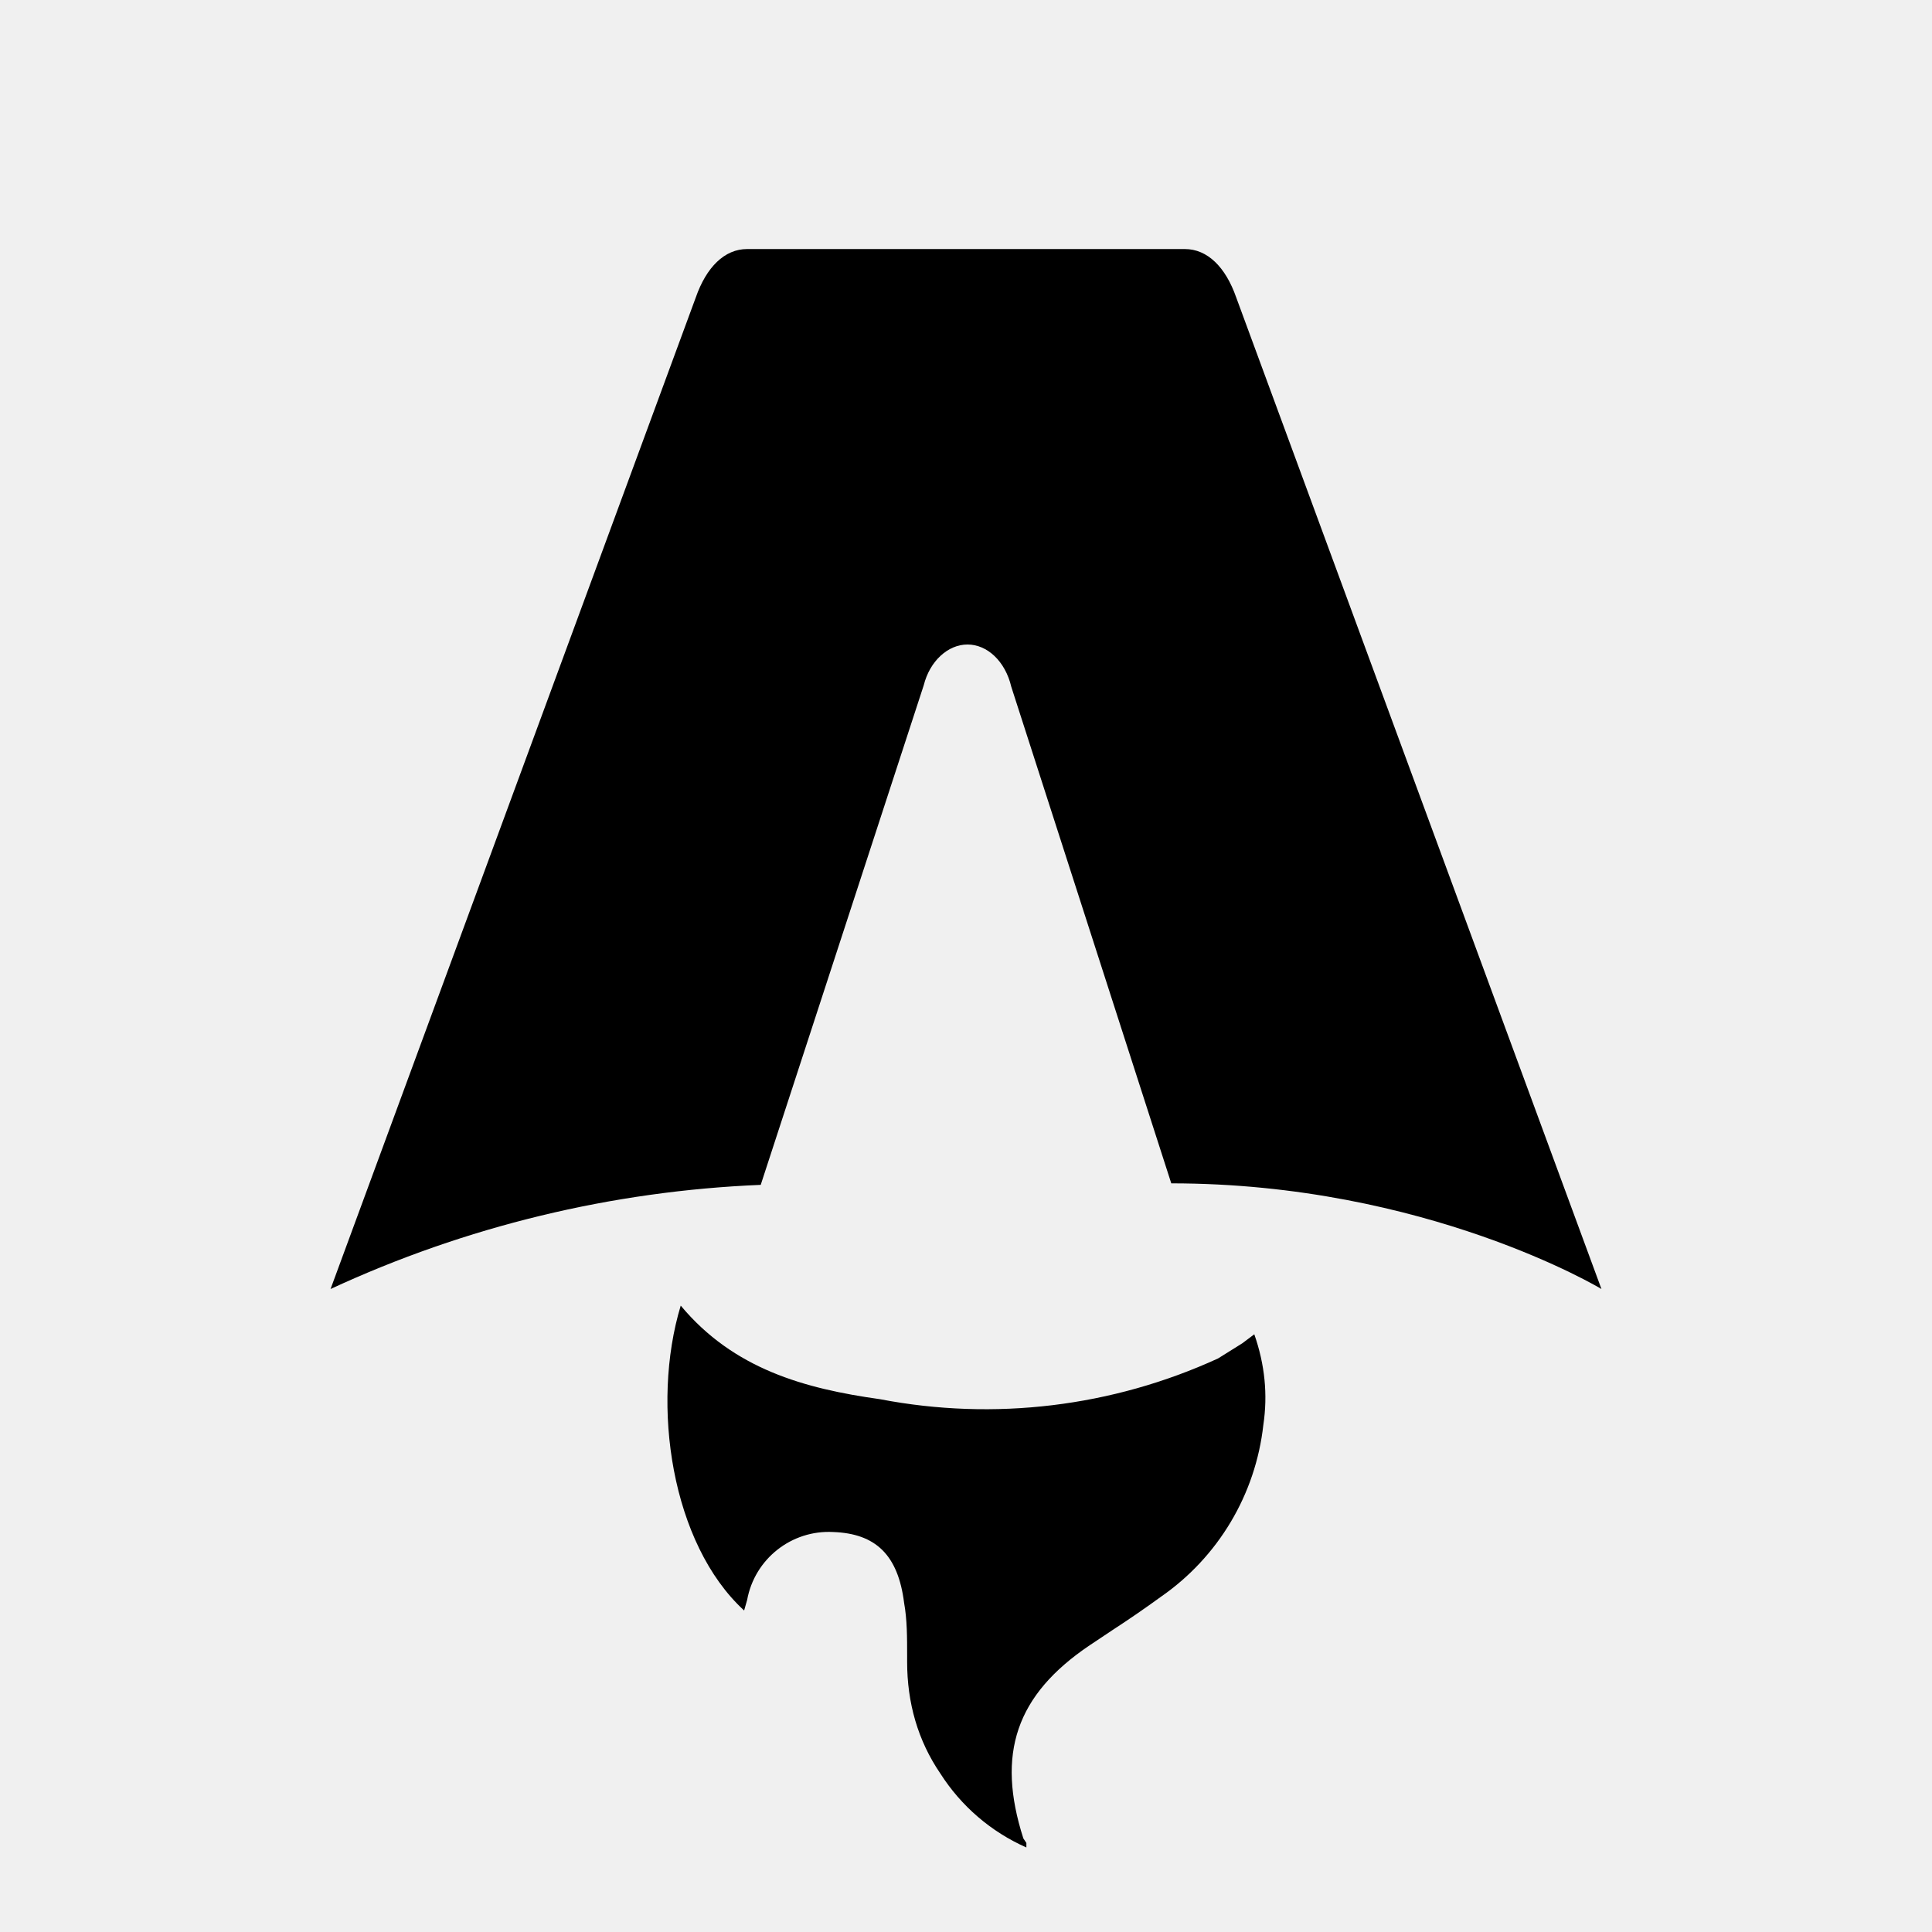
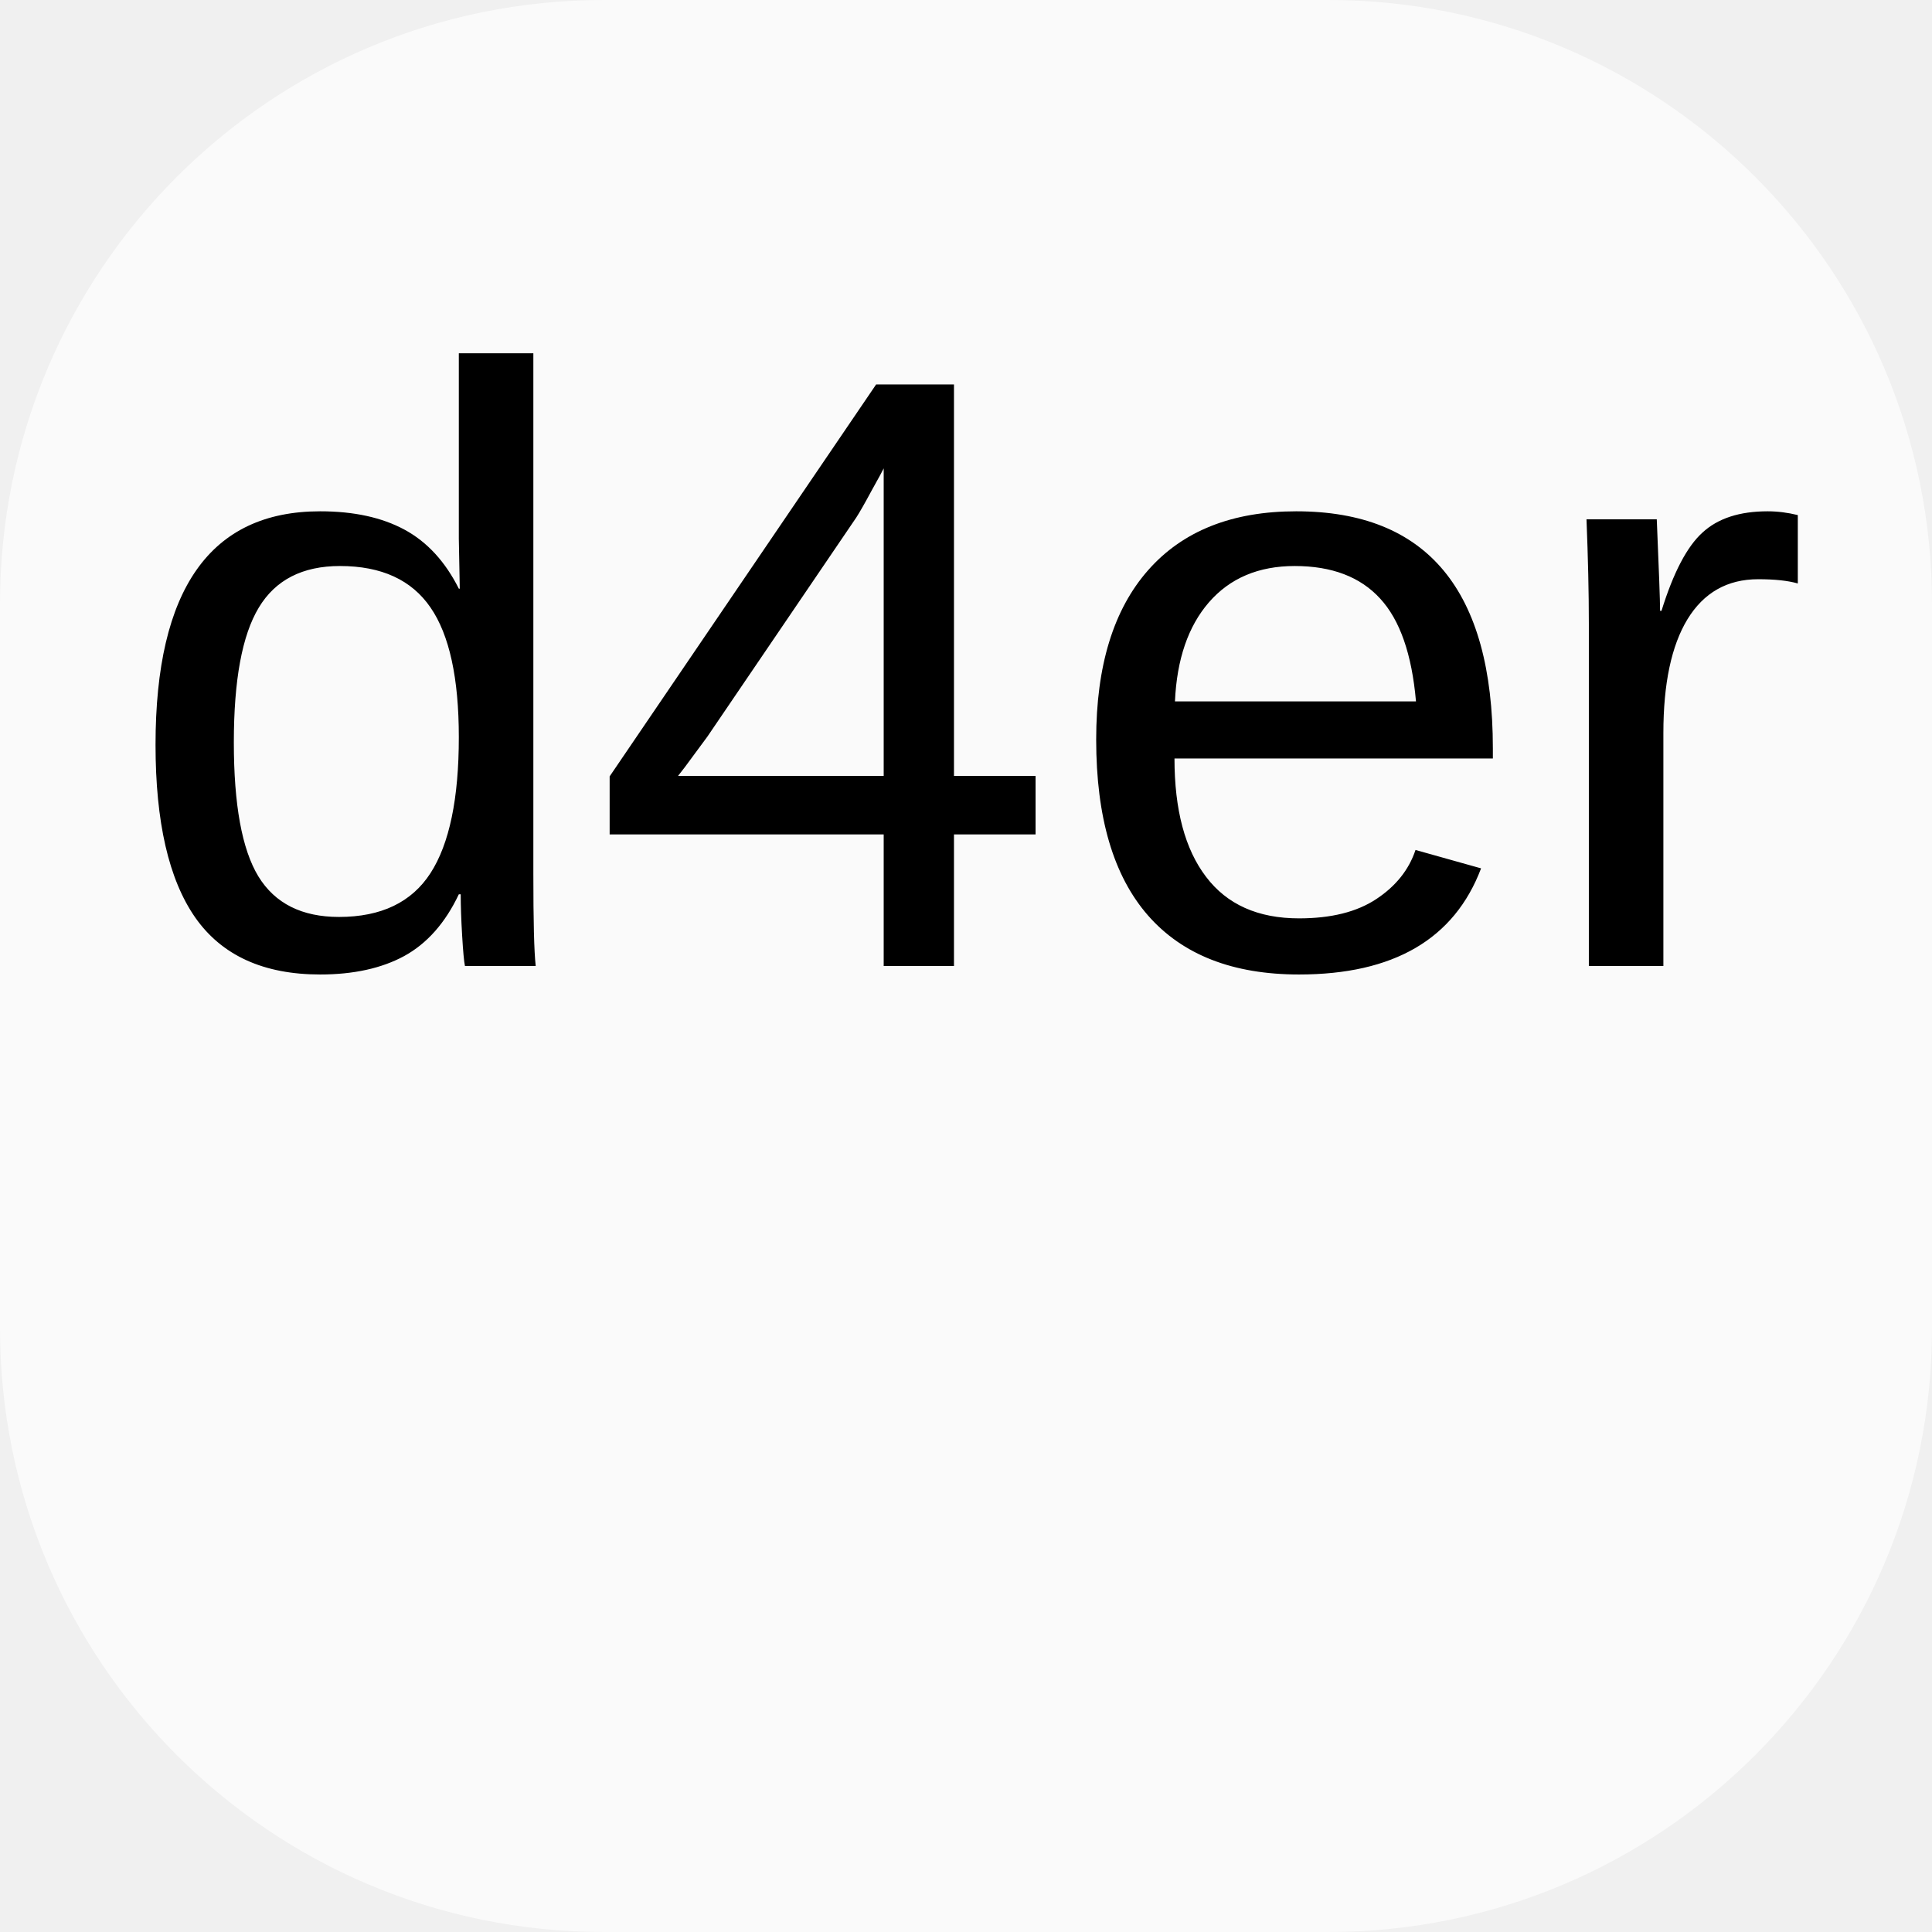
- <svg xmlns="http://www.w3.org/2000/svg" fill="none" viewBox="0 0 128 128">
-   <path d="M50.4 78.5a75.1 75.1 0 0 0-28.5 6.9l24.2-65.7c.7-2 1.9-3.2 3.4-3.2h29c1.5 0 2.7 1.2 3.4 3.2l24.2 65.7s-11.6-7-28.5-7L67 45.5c-.4-1.7-1.6-2.8-2.9-2.8-1.3 0-2.5 1.1-2.9 2.7L50.4 78.5Zm-1.1 28.2Zm-4.2-20.2c-2 6.6-.6 15.8 4.2 20.2a17.5 17.5 0 0 1 .2-.7 5.5 5.5 0 0 1 5.7-4.5c2.8.1 4.3 1.5 4.7 4.7.2 1.1.2 2.3.2 3.5v.4c0 2.7.7 5.2 2.2 7.4a13 13 0 0 0 5.7 4.9v-.3l-.2-.3c-1.8-5.6-.5-9.5 4.4-12.8l1.5-1a73 73 0 0 0 3.2-2.2 16 16 0 0 0 6.8-11.4c.3-2 .1-4-.6-6l-.8.6-1.6 1a37 37 0 0 1-22.4 2.7c-5-.7-9.7-2-13.2-6.2Z" />
-   <style>
-         path { fill: #000; }
-         @media (prefers-color-scheme: dark) {
-             path { fill: #FFF; }
-         }
-     </style>
+ <svg xmlns="http://www.w3.org/2000/svg" width="64" height="64" viewBox="0 0 64 64">
+   <rect width="64" height="64" rx="20" fill="#FAFAFA" />
+   <text x="50%" y="50%" font-size="28" text-anchor="middle" fill="#000" font-family="Arial, sans-serif" alignment-baseline="middle">
+     d4er
+   </text>
</svg>
